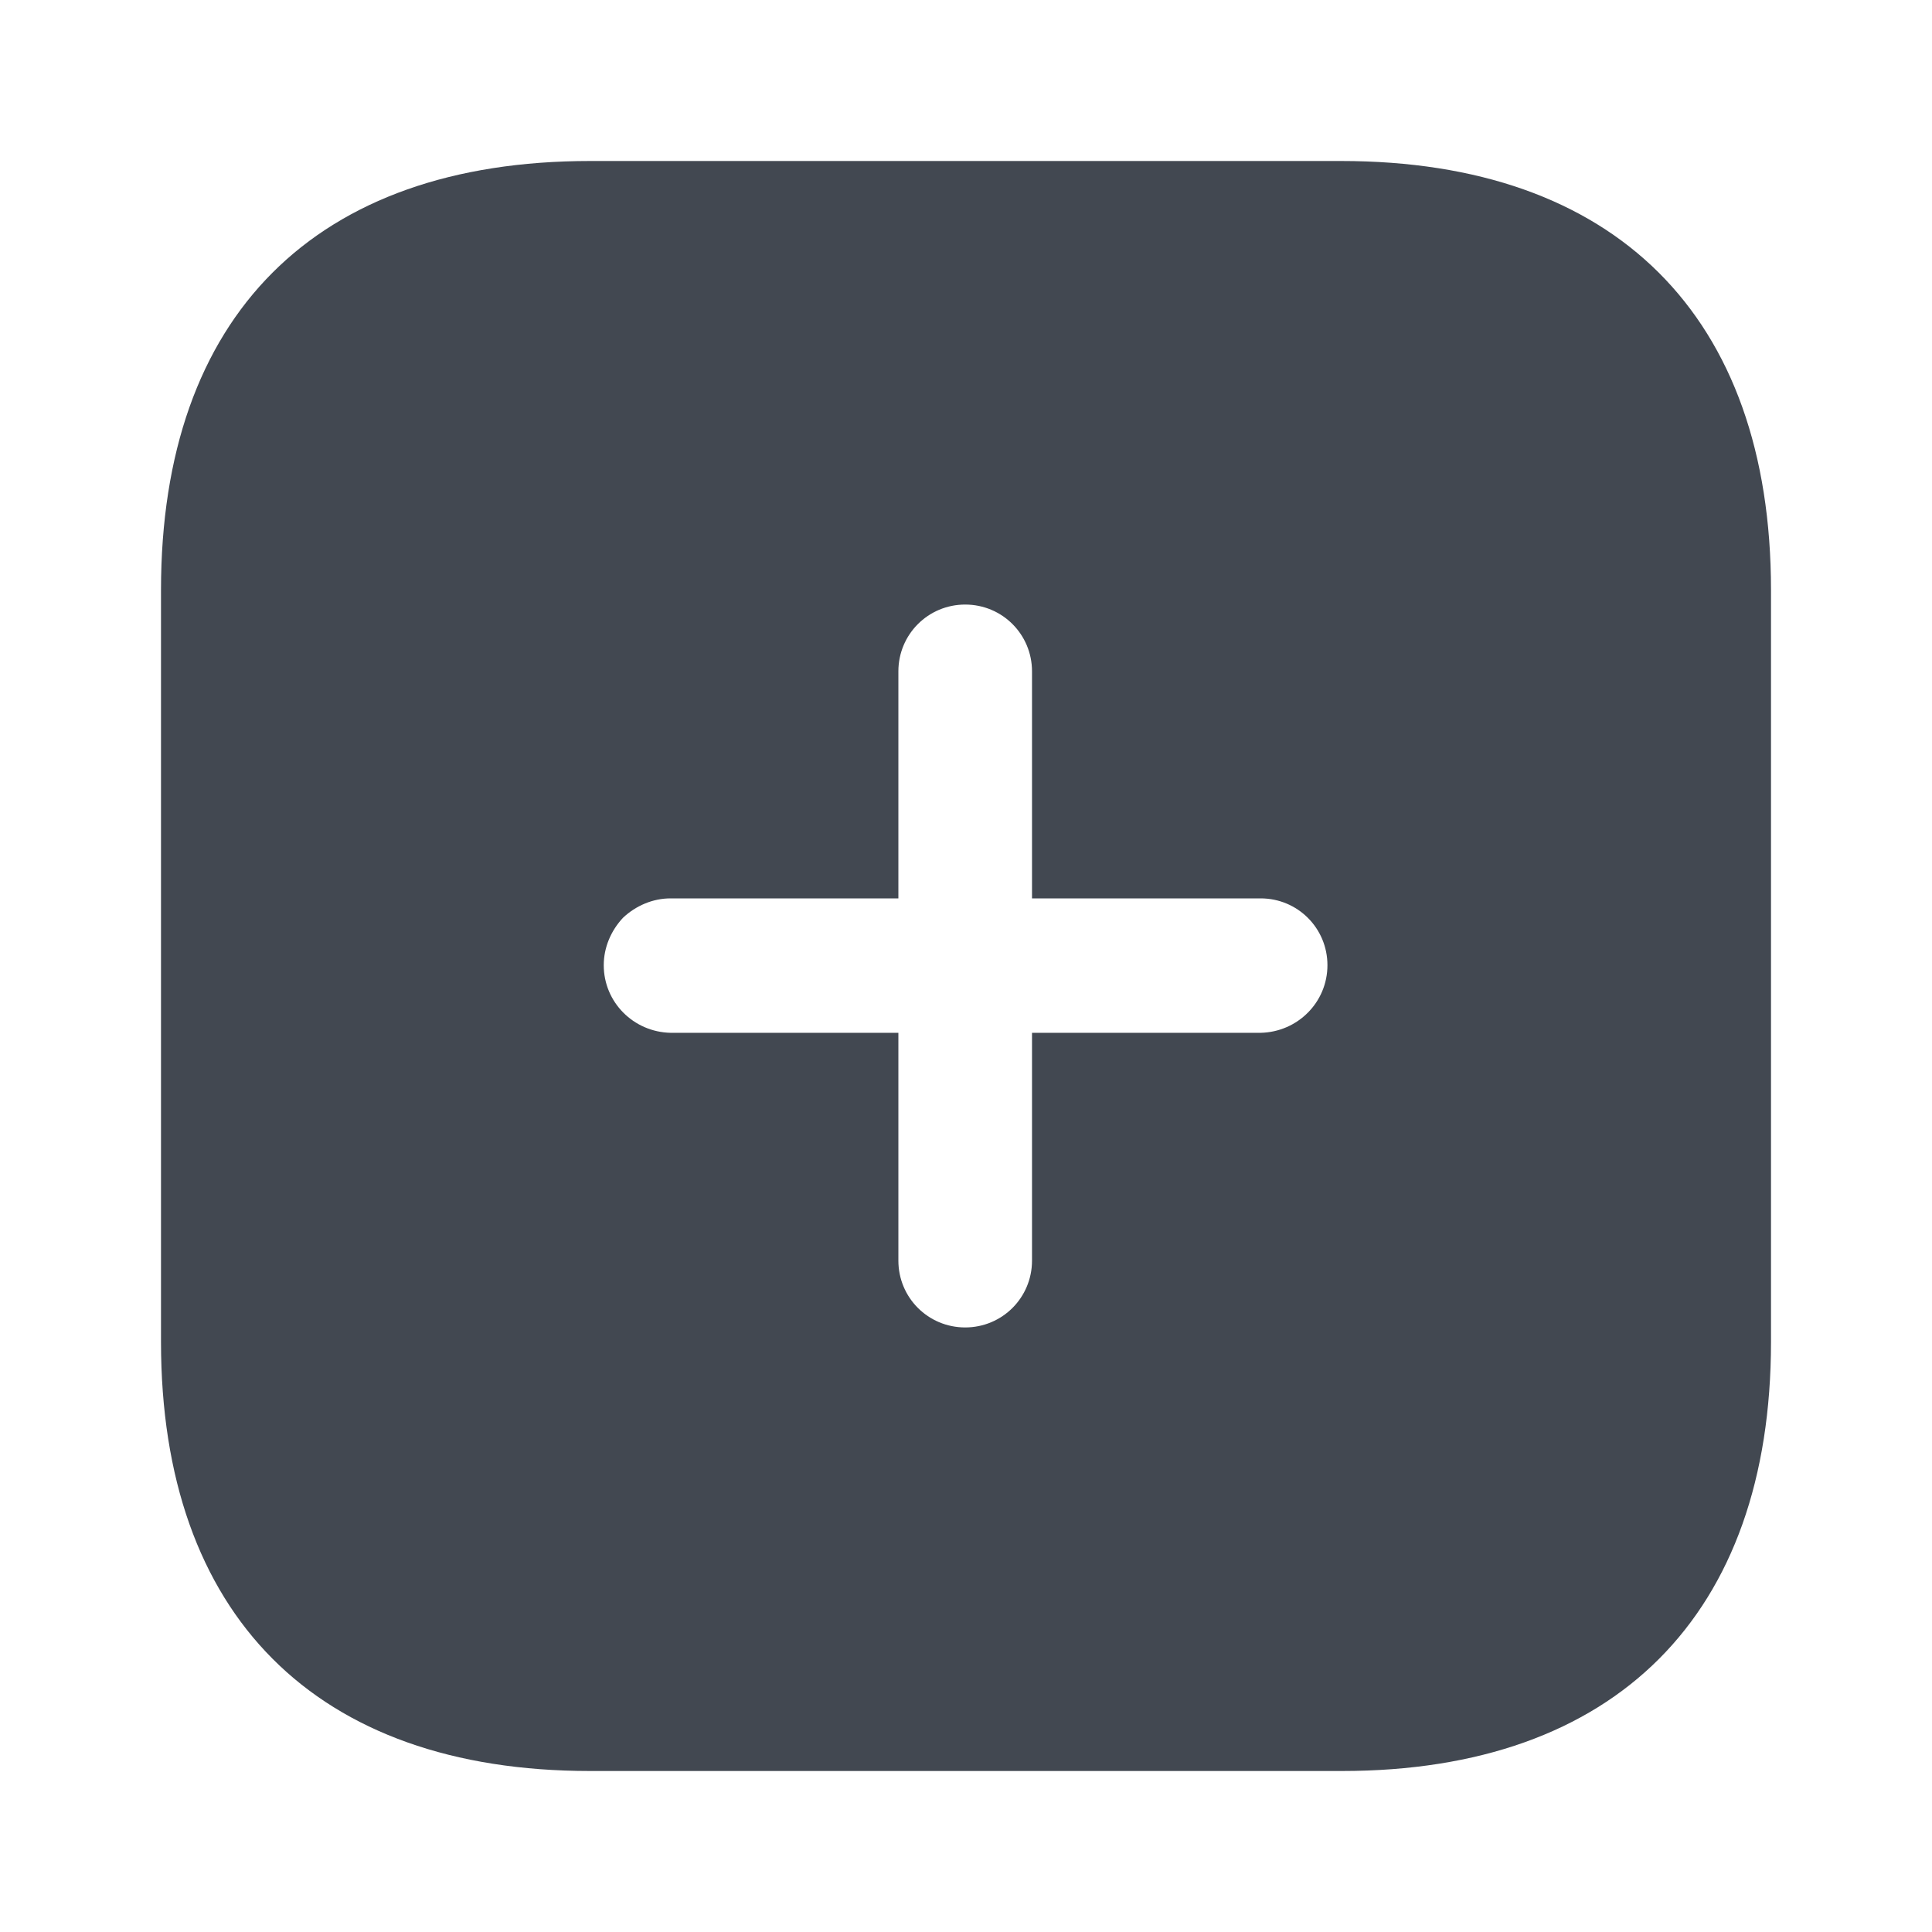
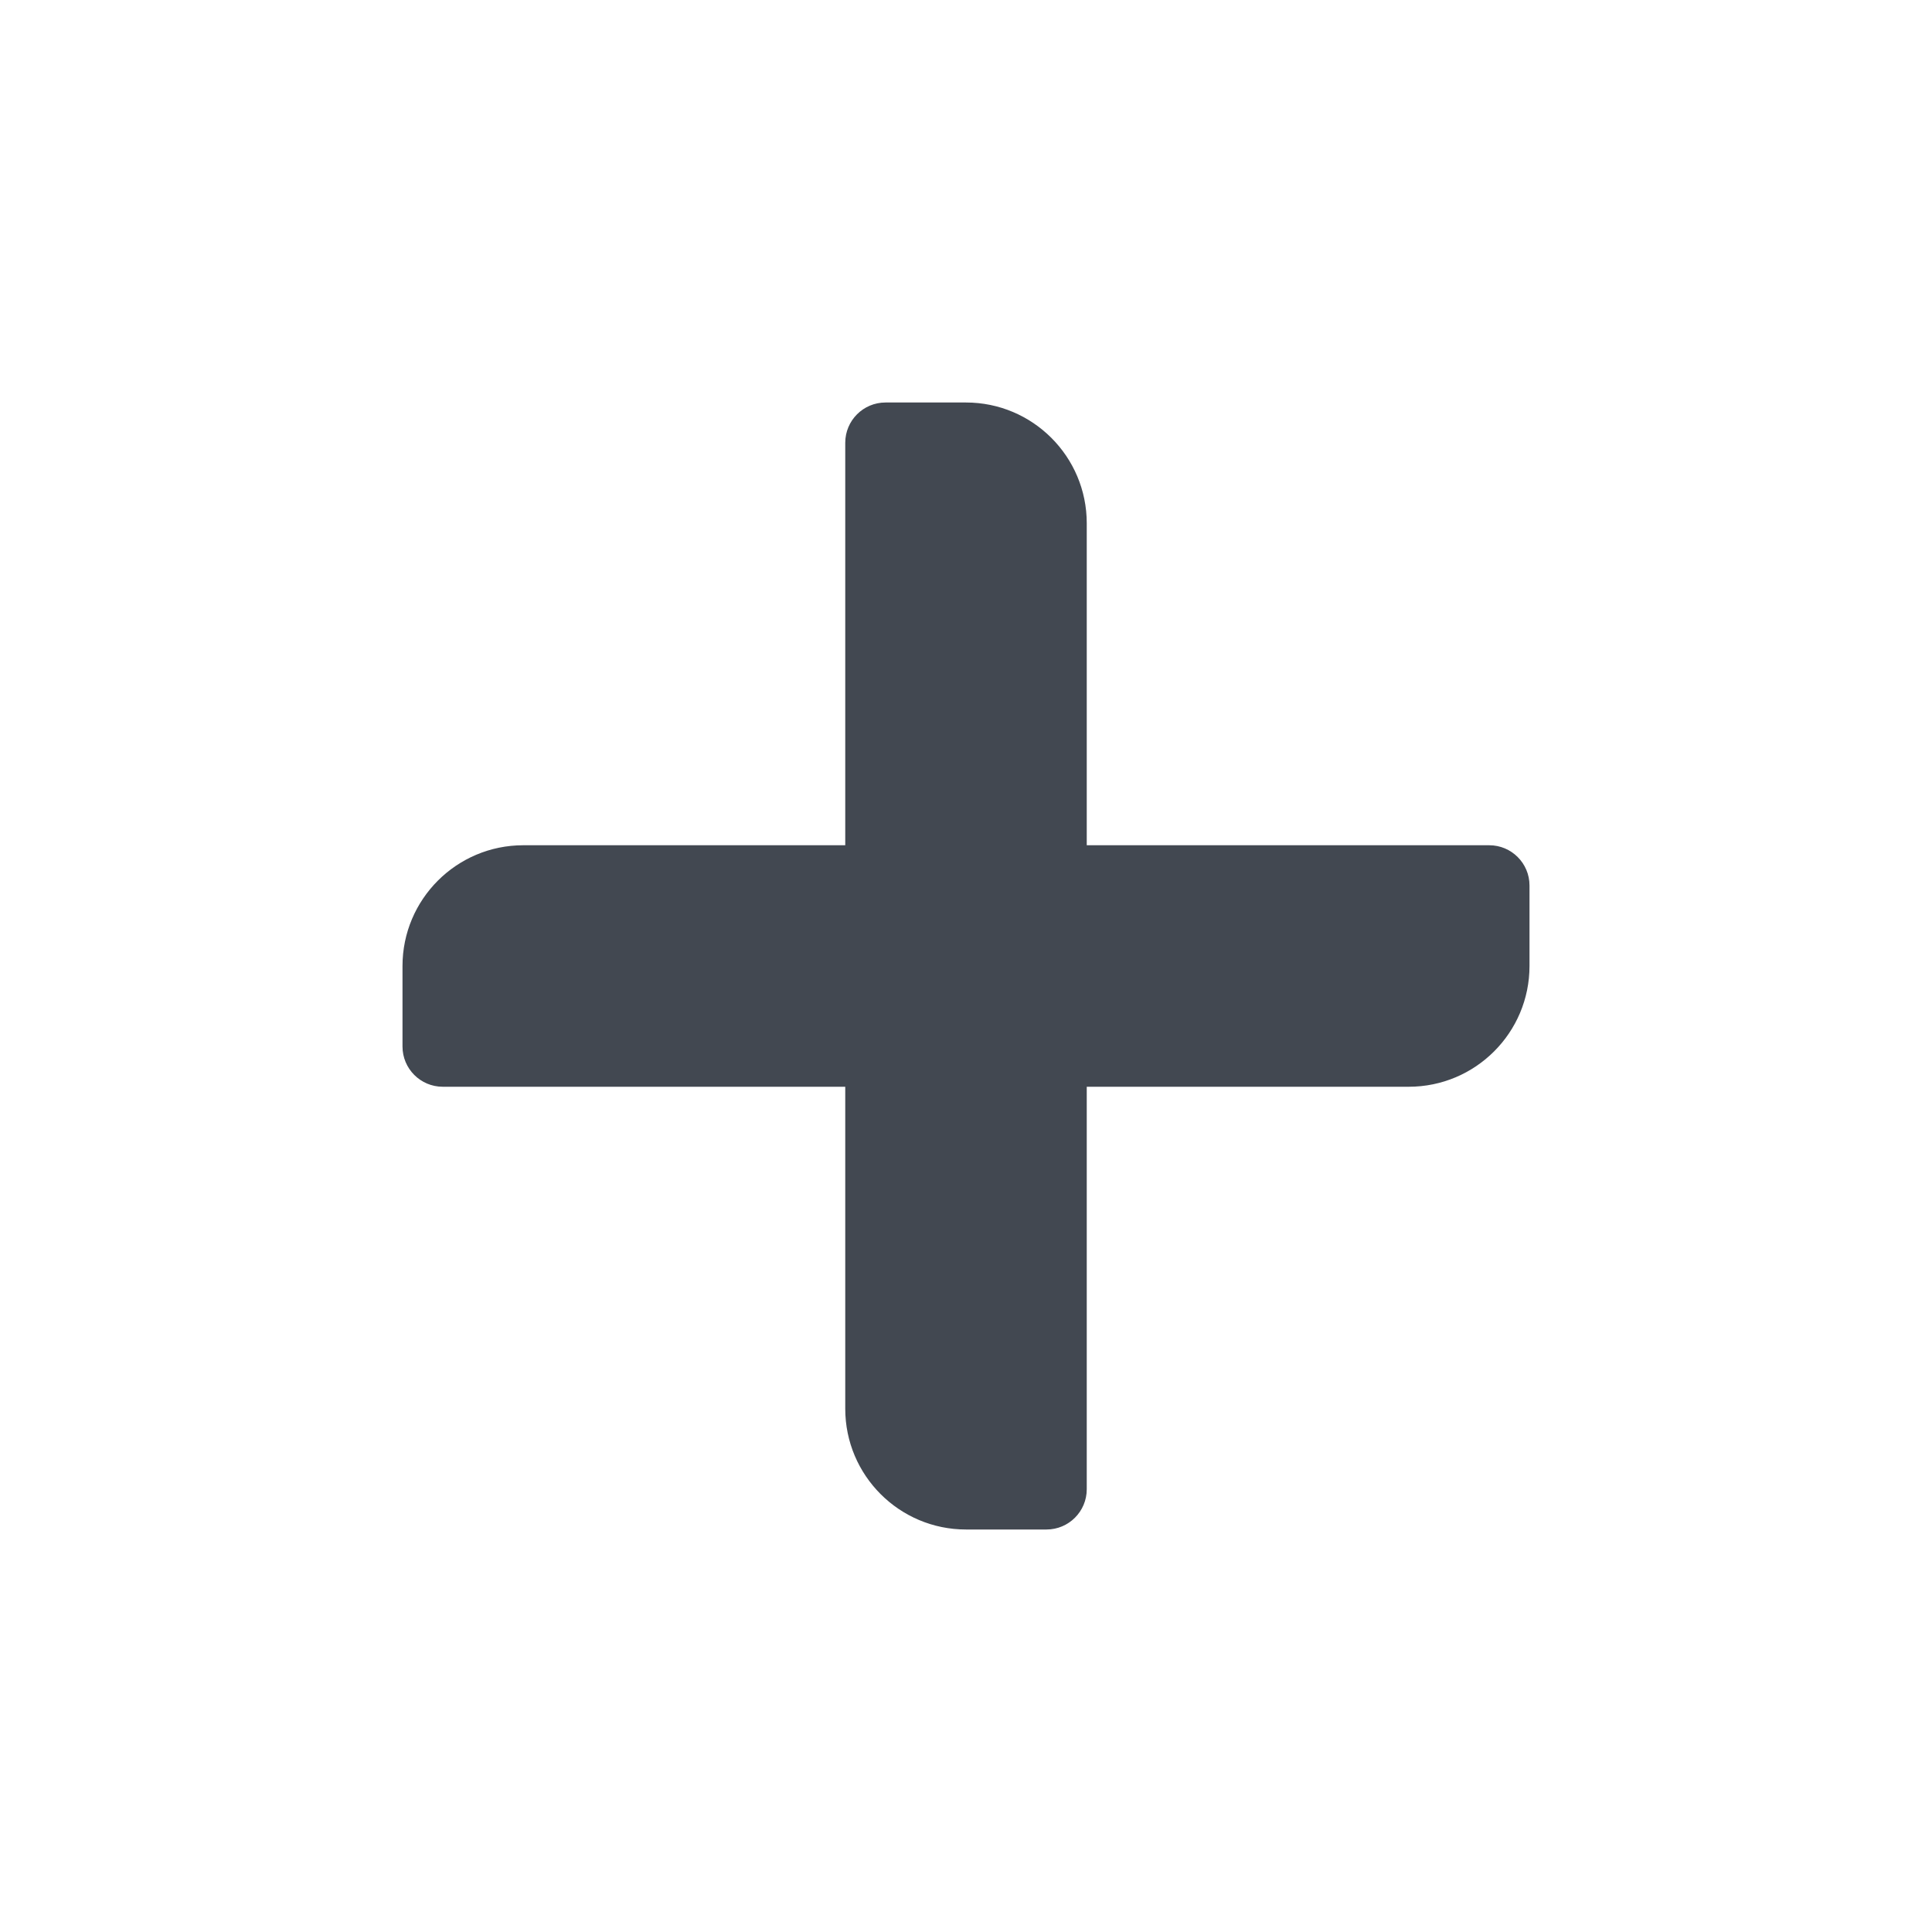
<svg xmlns="http://www.w3.org/2000/svg" width="24px" height="24px" viewBox="0 0 24 24" version="1.1">
-   <g id="Icon/Fill/Plus" stroke="none" stroke-width="1" fill="none" fill-rule="evenodd">
-     <path d="M16.66,2 C20.06,2 22,3.92 22,7.33 L22,7.33 L22,16.67 C22,20.06 20.07,22 16.67,22 L16.67,22 L7.33,22 C3.92,22 2,20.06 2,16.67 L2,16.67 L2,7.33 C2,3.92 3.92,2 7.33,2 L7.33,2 Z M11.99,7.51 C11.53,7.51 11.16,7.88 11.16,8.34 L11.16,8.34 L11.16,11.16 L8.33,11.16 C8.11,11.16 7.9,11.25 7.74,11.4 C7.59,11.56 7.5,11.769 7.5,11.99 C7.5,12.45 7.87,12.82 8.33,12.83 L8.33,12.83 L11.16,12.83 L11.16,15.66 C11.16,16.12 11.53,16.49 11.99,16.49 C12.45,16.49 12.82,16.12 12.82,15.66 L12.82,15.66 L12.82,12.83 L15.66,12.83 C16.12,12.82 16.49,12.45 16.49,11.99 C16.49,11.53 16.12,11.16 15.66,11.16 L15.66,11.16 L12.82,11.16 L12.82,8.34 C12.82,7.88 12.45,7.51 11.99,7.51 Z" id="Plus" fill="#424851" />
+   <g id="Icon/Plus" stroke="none" stroke-width="1" fill="none" fill-rule="evenodd">
+     <path d="M12,5 C12.828,5 13.5,5.672 13.5,6.5 L13.5,10.5 L18.5,10.5 C18.776,10.5 19,10.724 19,11 L19,12 C19,12.828 18.328,13.5 17.5,13.5 L13.5,13.5 L13.5,18.5 C13.5,18.776 13.276,19 13,19 L12,19 C11.172,19 10.5,18.328 10.5,17.5 L10.5,13.5 L5.5,13.5 C5.224,13.5 5,13.276 5,13 L5,12 C5,11.172 5.672,10.5 6.5,10.5 L10.5,10.5 L10.5,5.5 C10.5,5.224 10.724,5 11,5 L12,5 Z" id="↳-🎨-ICON-COLOR" fill="#424851" />
  </g>
</svg>
